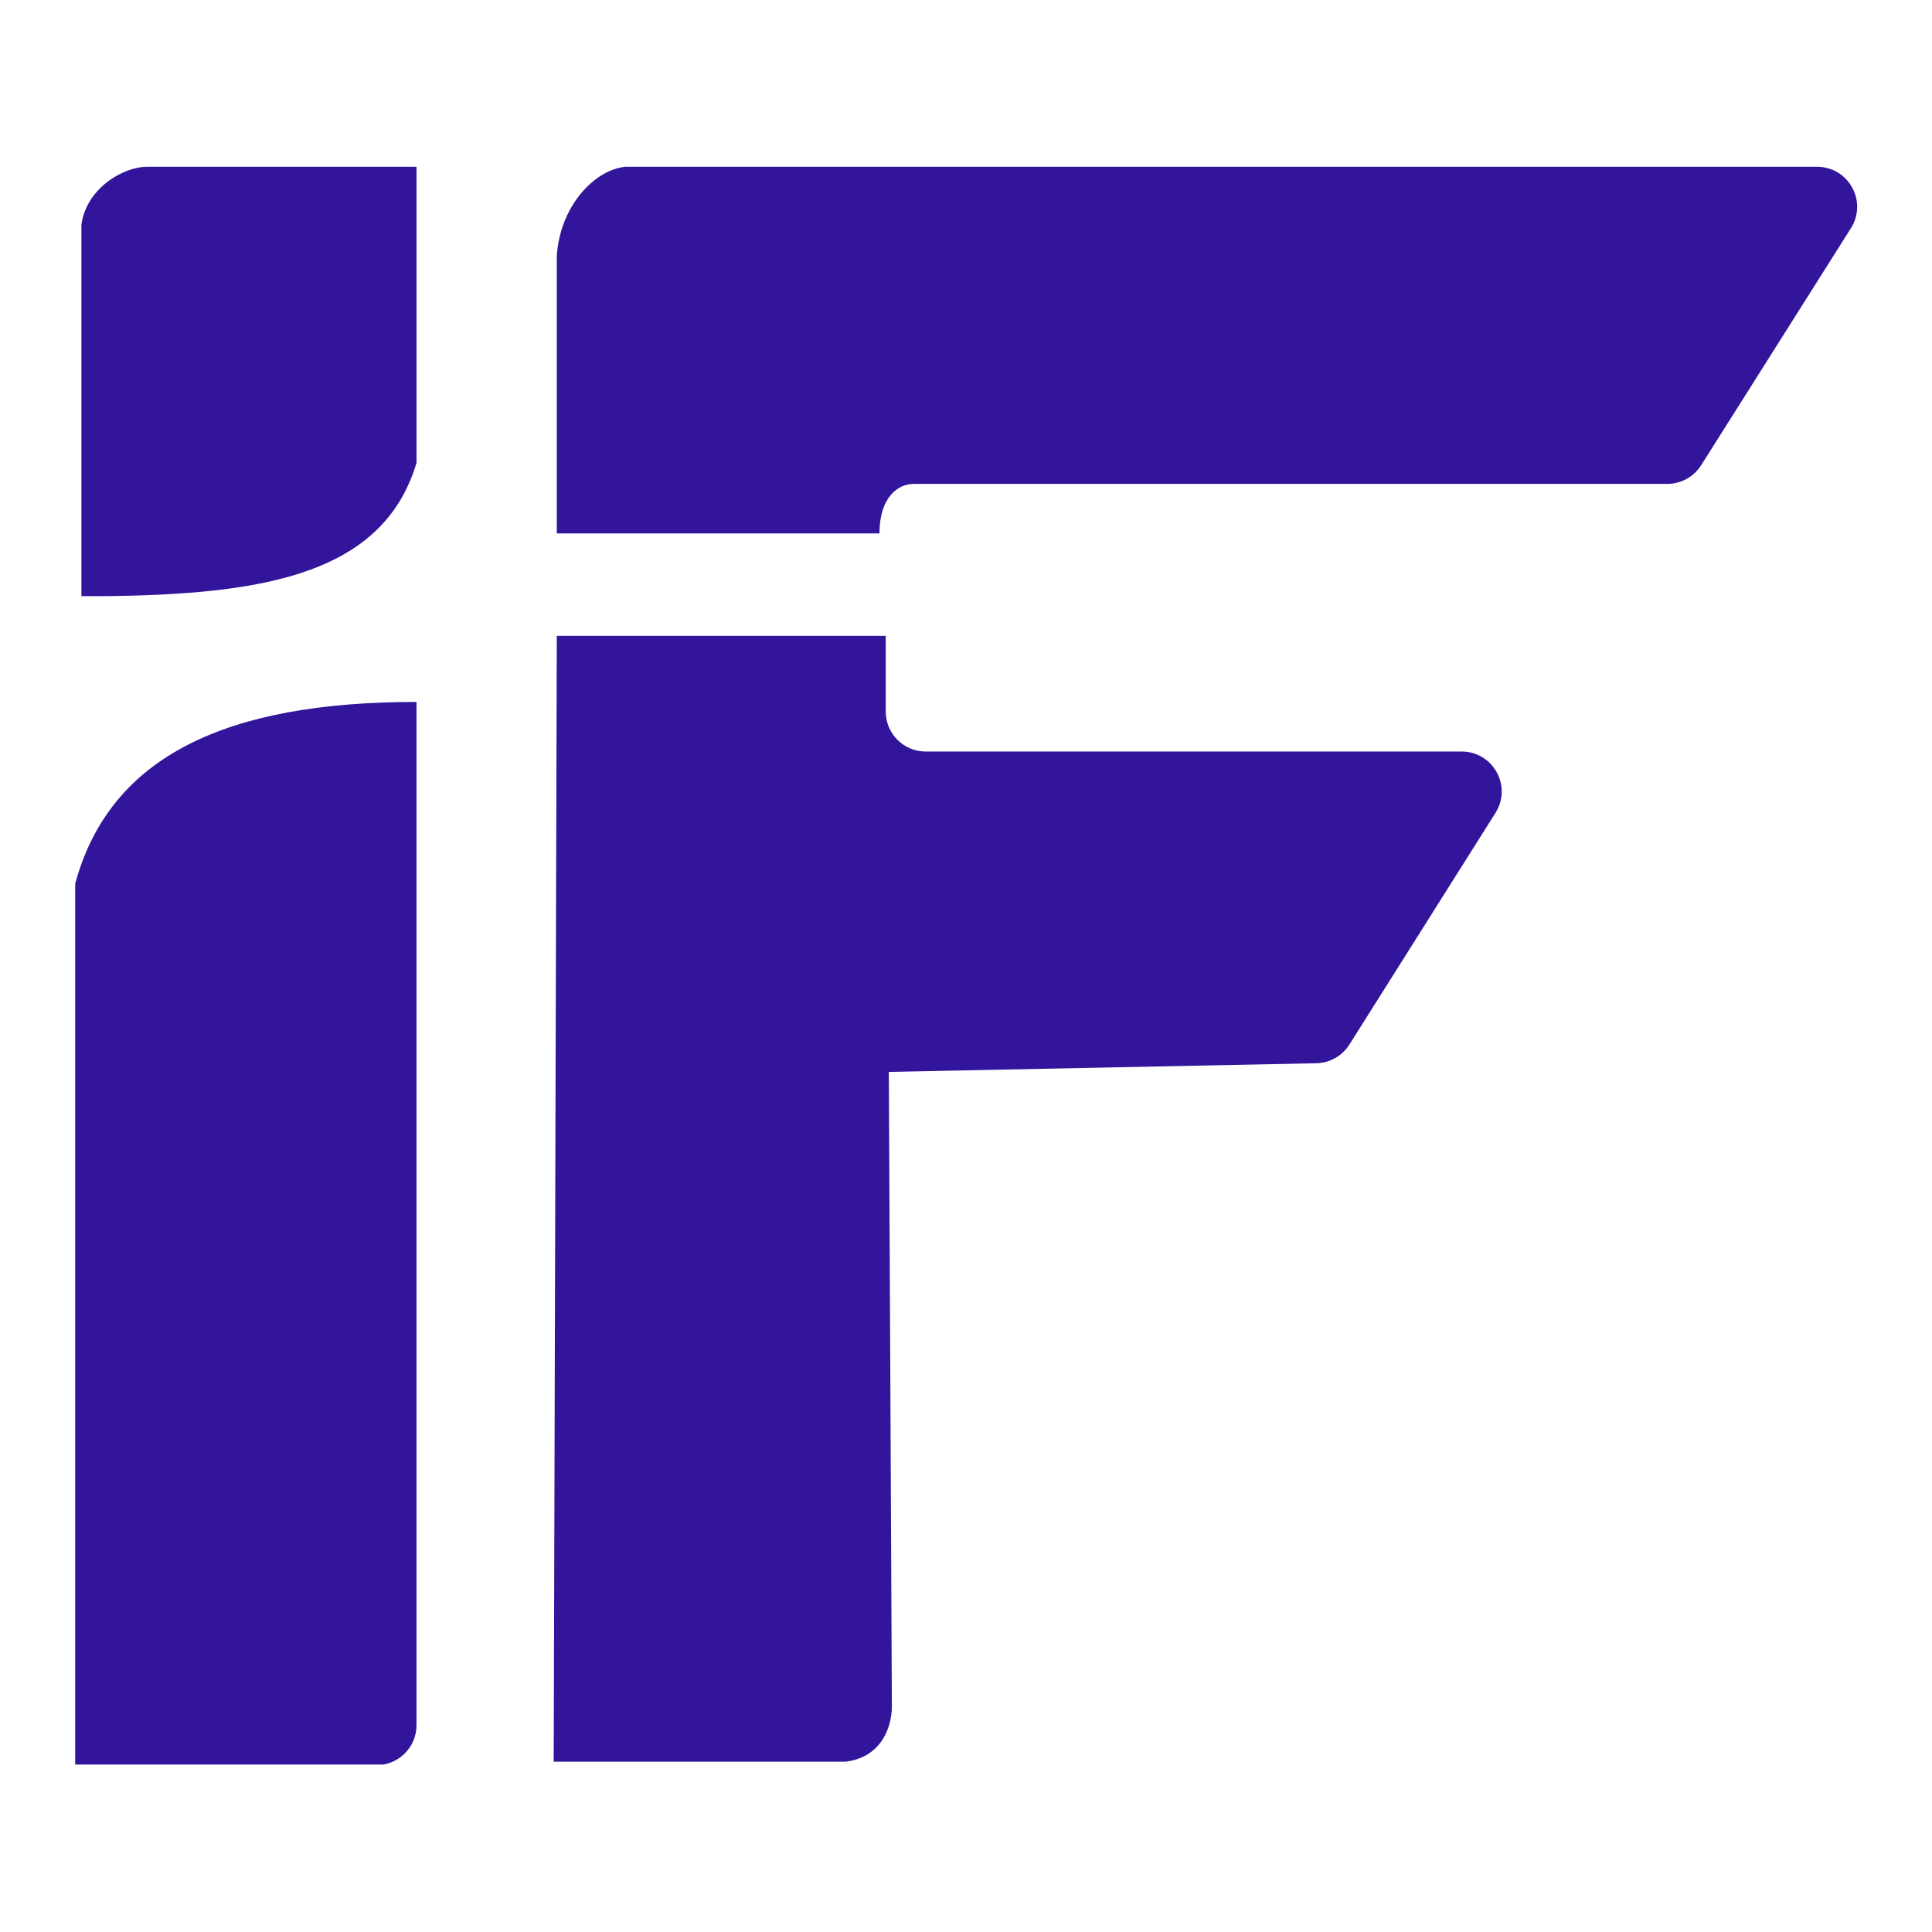
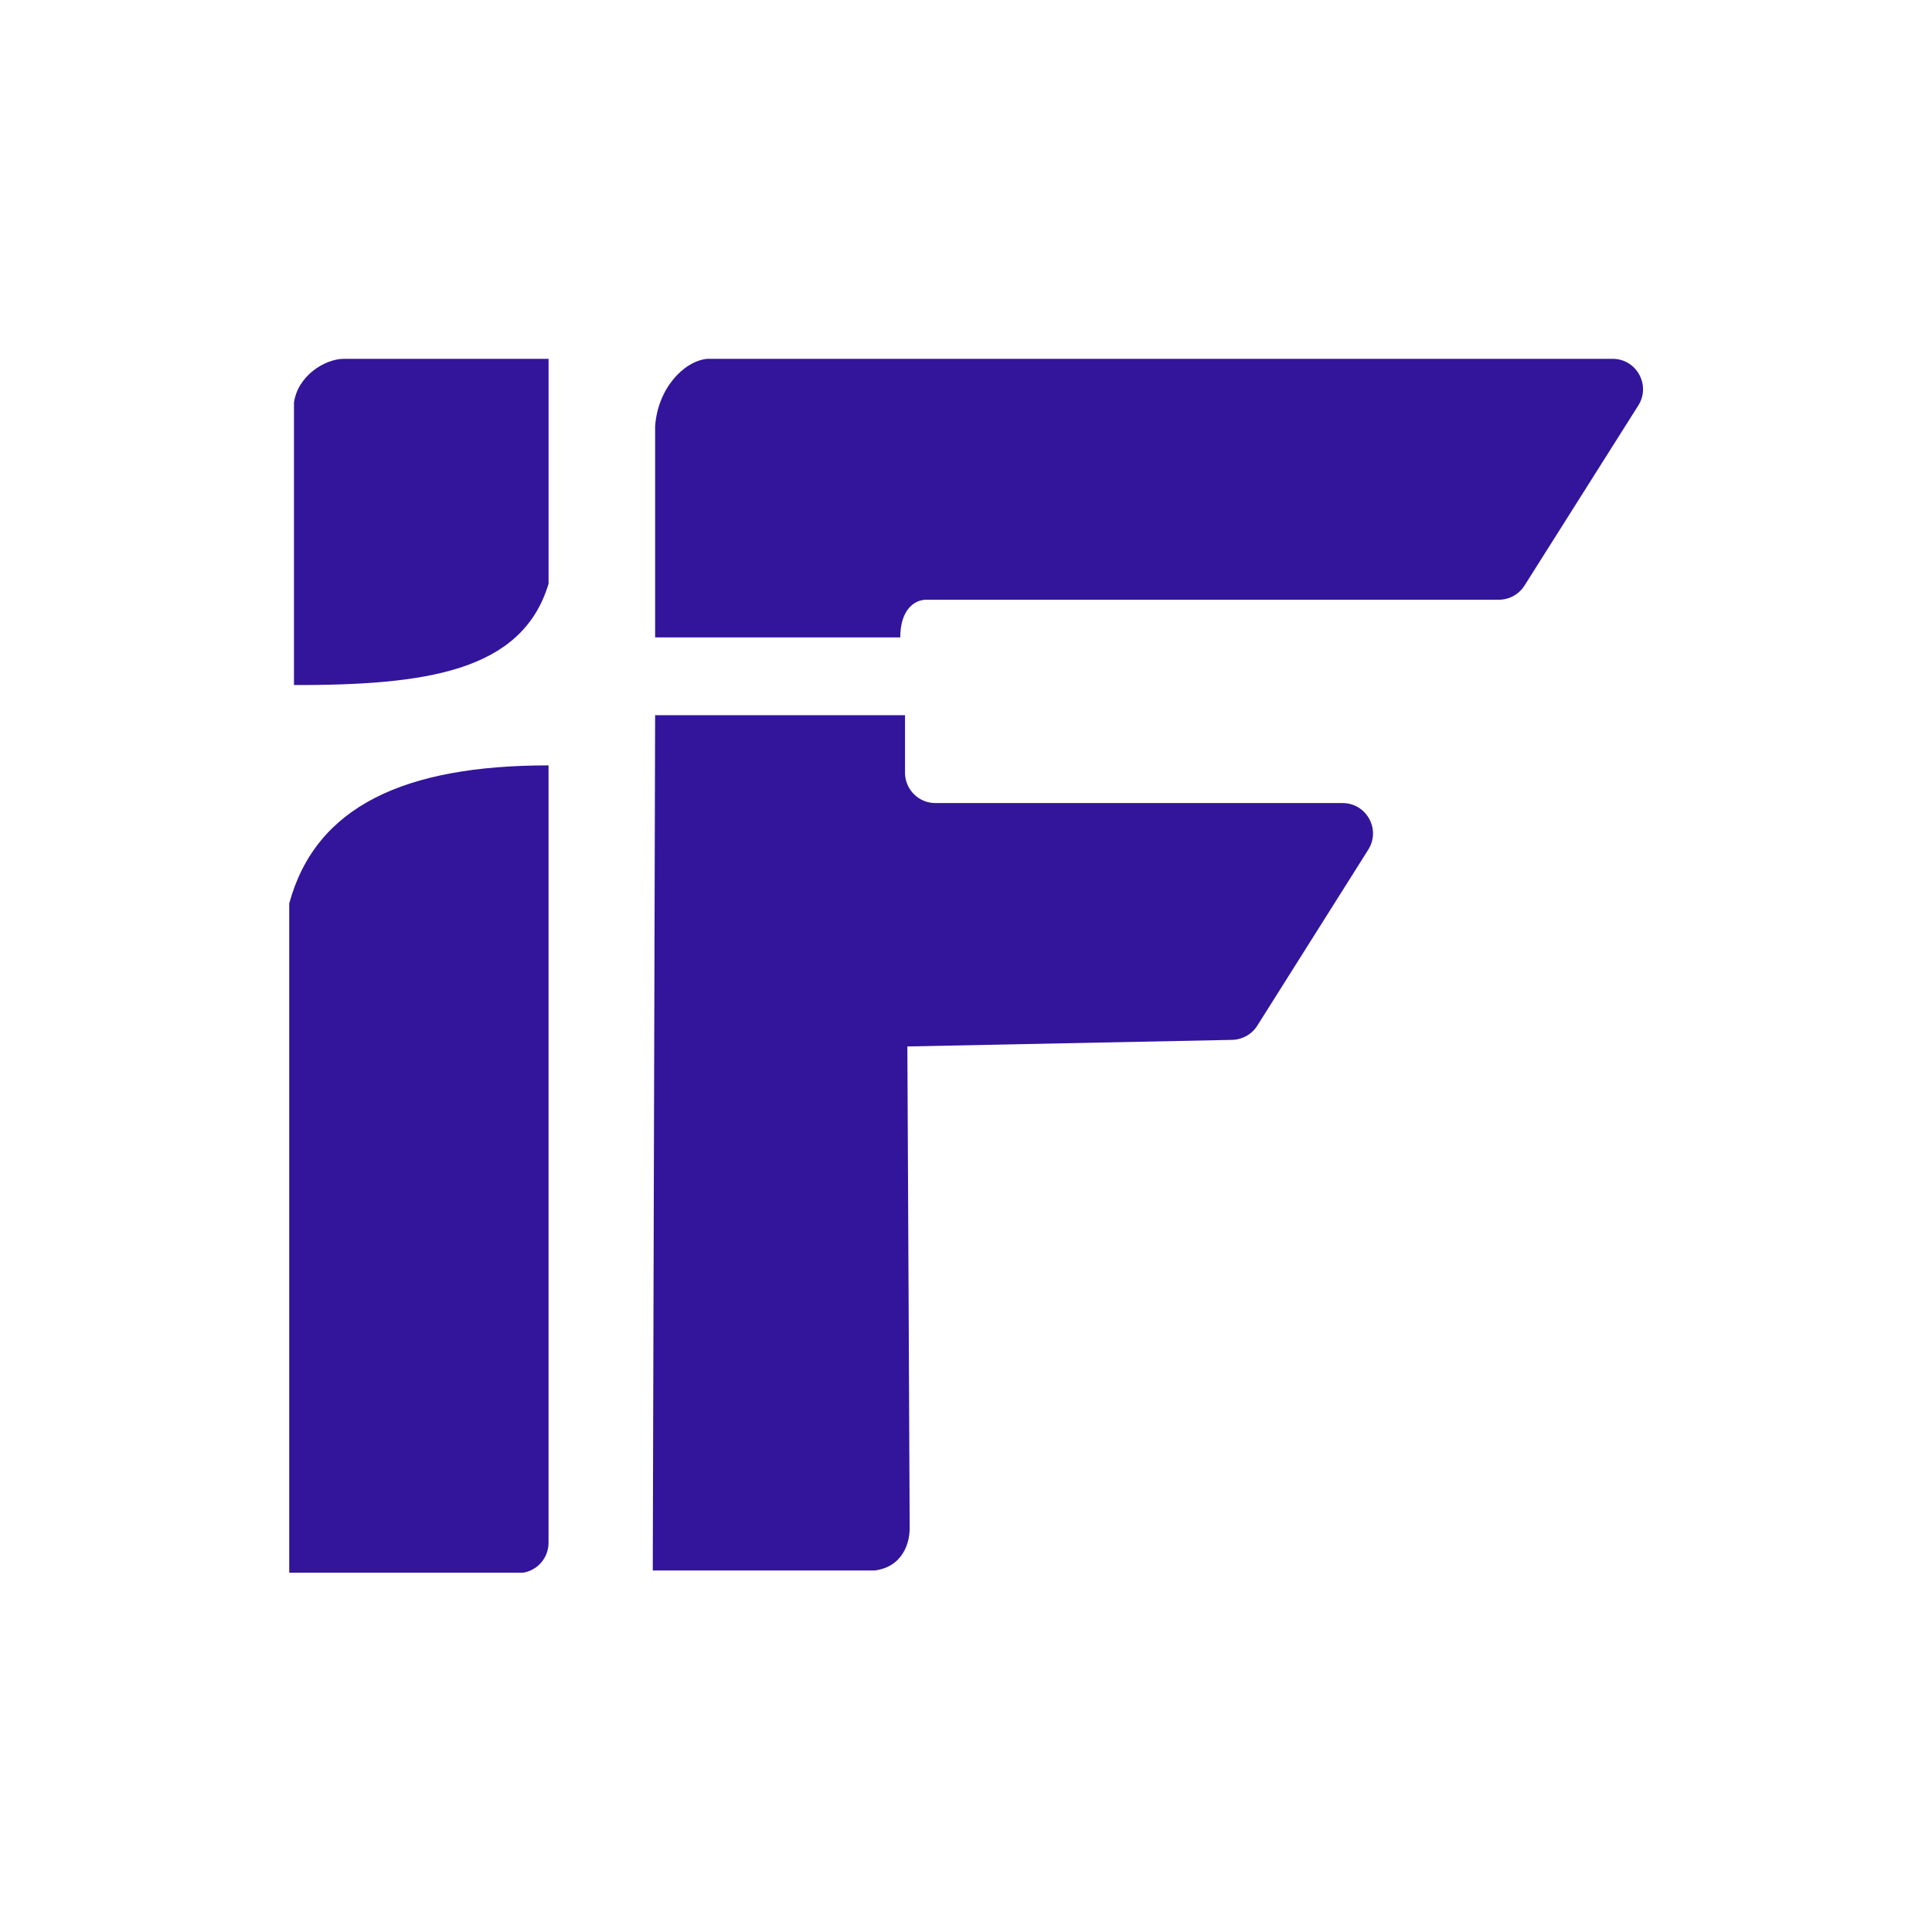
- <svg xmlns="http://www.w3.org/2000/svg" zoomAndPan="magnify" viewBox="556 439 547 547" width="512" height="512" preserveAspectRatio="xMidYMid meet" version="1.0">
+ <svg xmlns="http://www.w3.org/2000/svg" zoomAndPan="magnify" viewBox="469.5 352.5 720 720" width="512" height="512" preserveAspectRatio="xMidYMid meet" version="1.0">
  <style>.brand-fill{fill:#32159B}</style>
  <defs>
    <clipPath id="af19341fab">
      <path d="M 0.289 151.734 L 97 151.734 L 97 452.969 L 0.289 452.969 Z M 0.289 151.734 " clip-rule="nonzero" />
    </clipPath>
    <clipPath id="48fb6a8e67">
      <path d="M 96.926 441.418 L 96.926 151.734 C 43.238 151.734 10.133 166.973 0.289 203.18 L 0.289 452.754 L 85.605 452.754 C 91.859 452.754 96.926 447.688 96.926 441.434 Z M 96.926 441.418 " clip-rule="nonzero" />
    </clipPath>
    <clipPath id="9f3ed390a8">
      <path d="M 0.289 0.734 L 97 0.734 L 97 301.879 L 0.289 301.879 Z M 0.289 0.734 " clip-rule="nonzero" />
    </clipPath>
    <clipPath id="ef789d6a25">
      <path d="M 96.926 290.418 L 96.926 0.734 C 43.238 0.734 10.133 15.973 0.289 52.18 L 0.289 301.754 L 85.605 301.754 C 91.859 301.754 96.926 296.688 96.926 290.434 Z M 96.926 290.418 " clip-rule="nonzero" />
    </clipPath>
    <clipPath id="05e036ebb9">
      <rect x="0" width="97" y="0" height="302" />
    </clipPath>
    <clipPath id="2a4e428324">
      <path d="M 2.051 0.223 L 97 0.223 L 97 122 L 2.051 122 Z M 2.051 0.223 " clip-rule="nonzero" />
    </clipPath>
    <clipPath id="d9b0ee7be8">
      <path d="M 2.051 16.629 L 2.051 121.812 C 50.391 121.812 87.086 117.117 96.934 84.012 L 96.934 0.223 L 20.664 0.223 C 13.5 0.223 3.348 6.656 2.051 16.629 Z M 2.051 16.629 " clip-rule="nonzero" />
    </clipPath>
    <clipPath id="faf31feded">
      <path d="M 0.051 0.223 L 95 0.223 L 95 121.922 L 0.051 121.922 Z M 0.051 0.223 " clip-rule="nonzero" />
    </clipPath>
    <clipPath id="c4c90a54d4">
      <path d="M 0.051 16.629 L 0.051 121.812 C 48.391 121.812 85.086 117.117 94.934 84.012 L 94.934 0.223 L 18.664 0.223 C 11.5 0.223 1.348 6.656 0.051 16.629 Z M 0.051 16.629 " clip-rule="nonzero" />
    </clipPath>
    <clipPath id="33a39c09ab">
      <rect x="0" width="95" y="0" height="122" />
    </clipPath>
    <clipPath id="f429a006cc">
      <path d="M 135.766 133.031 L 404.184 133.031 L 404.184 452 L 135.766 452 Z M 135.766 133.031 " clip-rule="nonzero" />
    </clipPath>
    <clipPath id="7fd306b829">
      <path d="M 135.766 451.949 L 215.703 451.949 C 228 451.949 231.512 442.594 231.512 436.047 C 231.512 429.5 230.648 256.484 230.648 256.484 L 351.684 254.031 C 355.484 253.949 359.012 251.969 361.043 248.754 L 402.414 183.141 C 407.176 175.605 401.75 165.777 392.832 165.777 L 241.094 165.777 C 234.84 165.777 229.773 160.711 229.773 154.457 L 229.773 133.031 L 136.645 133.031 Z M 135.766 451.949 " clip-rule="nonzero" />
    </clipPath>
    <clipPath id="ea1666437f">
      <path d="M 0.766 0.031 L 269.184 0.031 L 269.184 319 L 0.766 319 Z M 0.766 0.031 " clip-rule="nonzero" />
    </clipPath>
    <clipPath id="e2003b993f">
      <path d="M 0.766 318.949 L 80.703 318.949 C 93 318.949 96.512 309.594 96.512 303.047 C 96.512 296.5 95.648 123.484 95.648 123.484 L 216.684 121.031 C 220.484 120.949 224.012 118.969 226.043 115.754 L 267.414 50.141 C 272.176 42.605 266.75 32.777 257.832 32.777 L 106.094 32.777 C 99.84 32.777 94.773 27.711 94.773 21.457 L 94.773 0.031 L 1.645 0.031 Z M 0.766 318.949 " clip-rule="nonzero" />
    </clipPath>
    <clipPath id="45e19479d5">
      <rect x="0" width="270" y="0" height="319" />
    </clipPath>
    <clipPath id="968dc328cc">
      <path d="M 136.645 0.223 L 504.859 0.223 L 504.859 104.441 L 136.645 104.441 Z M 136.645 0.223 " clip-rule="nonzero" />
    </clipPath>
    <clipPath id="dc3ab741e7">
      <path d="M 155.977 0.223 C 147.188 1.164 137.523 11.449 136.645 25.484 L 136.645 104.039 L 228 104.039 C 228 93.758 233.266 90.004 237.668 90.004 L 451.051 90.004 C 454.934 90.004 458.555 88.008 460.637 84.727 L 503.047 17.605 C 507.809 10.066 502.398 0.223 493.465 0.223 Z M 155.977 0.223 " clip-rule="nonzero" />
    </clipPath>
    <clipPath id="f52d329fe6">
      <path d="M 0.645 0.223 L 368.859 0.223 L 368.859 104.16 L 0.645 104.16 Z M 0.645 0.223 " clip-rule="nonzero" />
    </clipPath>
    <clipPath id="be74ac2cef">
      <path d="M 19.977 0.223 C 11.188 1.164 1.523 11.449 0.645 25.484 L 0.645 104.039 L 92 104.039 C 92 93.758 97.266 90.004 101.668 90.004 L 315.051 90.004 C 318.934 90.004 322.555 88.008 324.637 84.727 L 367.047 17.605 C 371.809 10.066 366.398 0.223 357.465 0.223 Z M 19.977 0.223 " clip-rule="nonzero" />
    </clipPath>
    <clipPath id="6ed6d57454">
      <rect x="0" width="369" y="0" height="105" />
    </clipPath>
    <clipPath id="9db315a233">
      <rect x="0" width="505" y="0" height="454" />
    </clipPath>
  </defs>
  <g transform="matrix(1, 0, 0, 1, 577, 486)">
    <g clip-path="url(#9db315a233)">
      <g clip-path="url(#af19341fab)">
        <g clip-path="url(#48fb6a8e67)">
          <g transform="matrix(1, 0, 0, 1, 0.000000000000113687, 151)">
            <g clip-path="url(#05e036ebb9)">
              <g clip-path="url(#9f3ed390a8)">
                <g clip-path="url(#ef789d6a25)">
                  <path class="brand-fill" fill="#32159B" d="M 0.289 0.734 L 96.926 0.734 L 96.926 301.594 L 0.289 301.594 Z M 0.289 0.734 " fill-opacity="1" fill-rule="nonzero" />
                </g>
              </g>
            </g>
          </g>
        </g>
      </g>
      <g clip-path="url(#2a4e428324)">
        <g clip-path="url(#d9b0ee7be8)">
          <g transform="matrix(1, 0, 0, 1, 2, 0.000000000000113687)">
            <g clip-path="url(#33a39c09ab)">
              <g clip-path="url(#faf31feded)">
                <g clip-path="url(#c4c90a54d4)">
                  <path class="brand-fill" fill="#32159B" d="M 0.051 0.223 L 94.93 0.223 L 94.93 121.785 L 0.051 121.785 Z M 0.051 0.223 " fill-opacity="1" fill-rule="nonzero" />
                </g>
              </g>
            </g>
          </g>
        </g>
      </g>
      <g clip-path="url(#f429a006cc)">
        <g clip-path="url(#7fd306b829)">
          <g transform="matrix(1, 0, 0, 1, 135, 133)">
            <g clip-path="url(#45e19479d5)">
              <g clip-path="url(#ea1666437f)">
                <g clip-path="url(#e2003b993f)">
                  <path class="brand-fill" fill="#32159B" d="M 0.766 0.031 L 269.184 0.031 L 269.184 318.773 L 0.766 318.773 Z M 0.766 0.031 " fill-opacity="1" fill-rule="nonzero" />
                </g>
              </g>
            </g>
          </g>
        </g>
      </g>
      <g clip-path="url(#968dc328cc)">
        <g clip-path="url(#dc3ab741e7)">
          <g transform="matrix(1, 0, 0, 1, 136, 0.000000000000113687)">
            <g clip-path="url(#6ed6d57454)">
              <g clip-path="url(#f52d329fe6)">
                <g clip-path="url(#be74ac2cef)">
                  <path class="brand-fill" fill="#32159B" d="M 0.645 0.223 L 368.859 0.223 L 368.859 104.035 L 0.645 104.035 Z M 0.645 0.223 " fill-opacity="1" fill-rule="nonzero" />
                </g>
              </g>
            </g>
          </g>
        </g>
      </g>
    </g>
  </g>
</svg>
